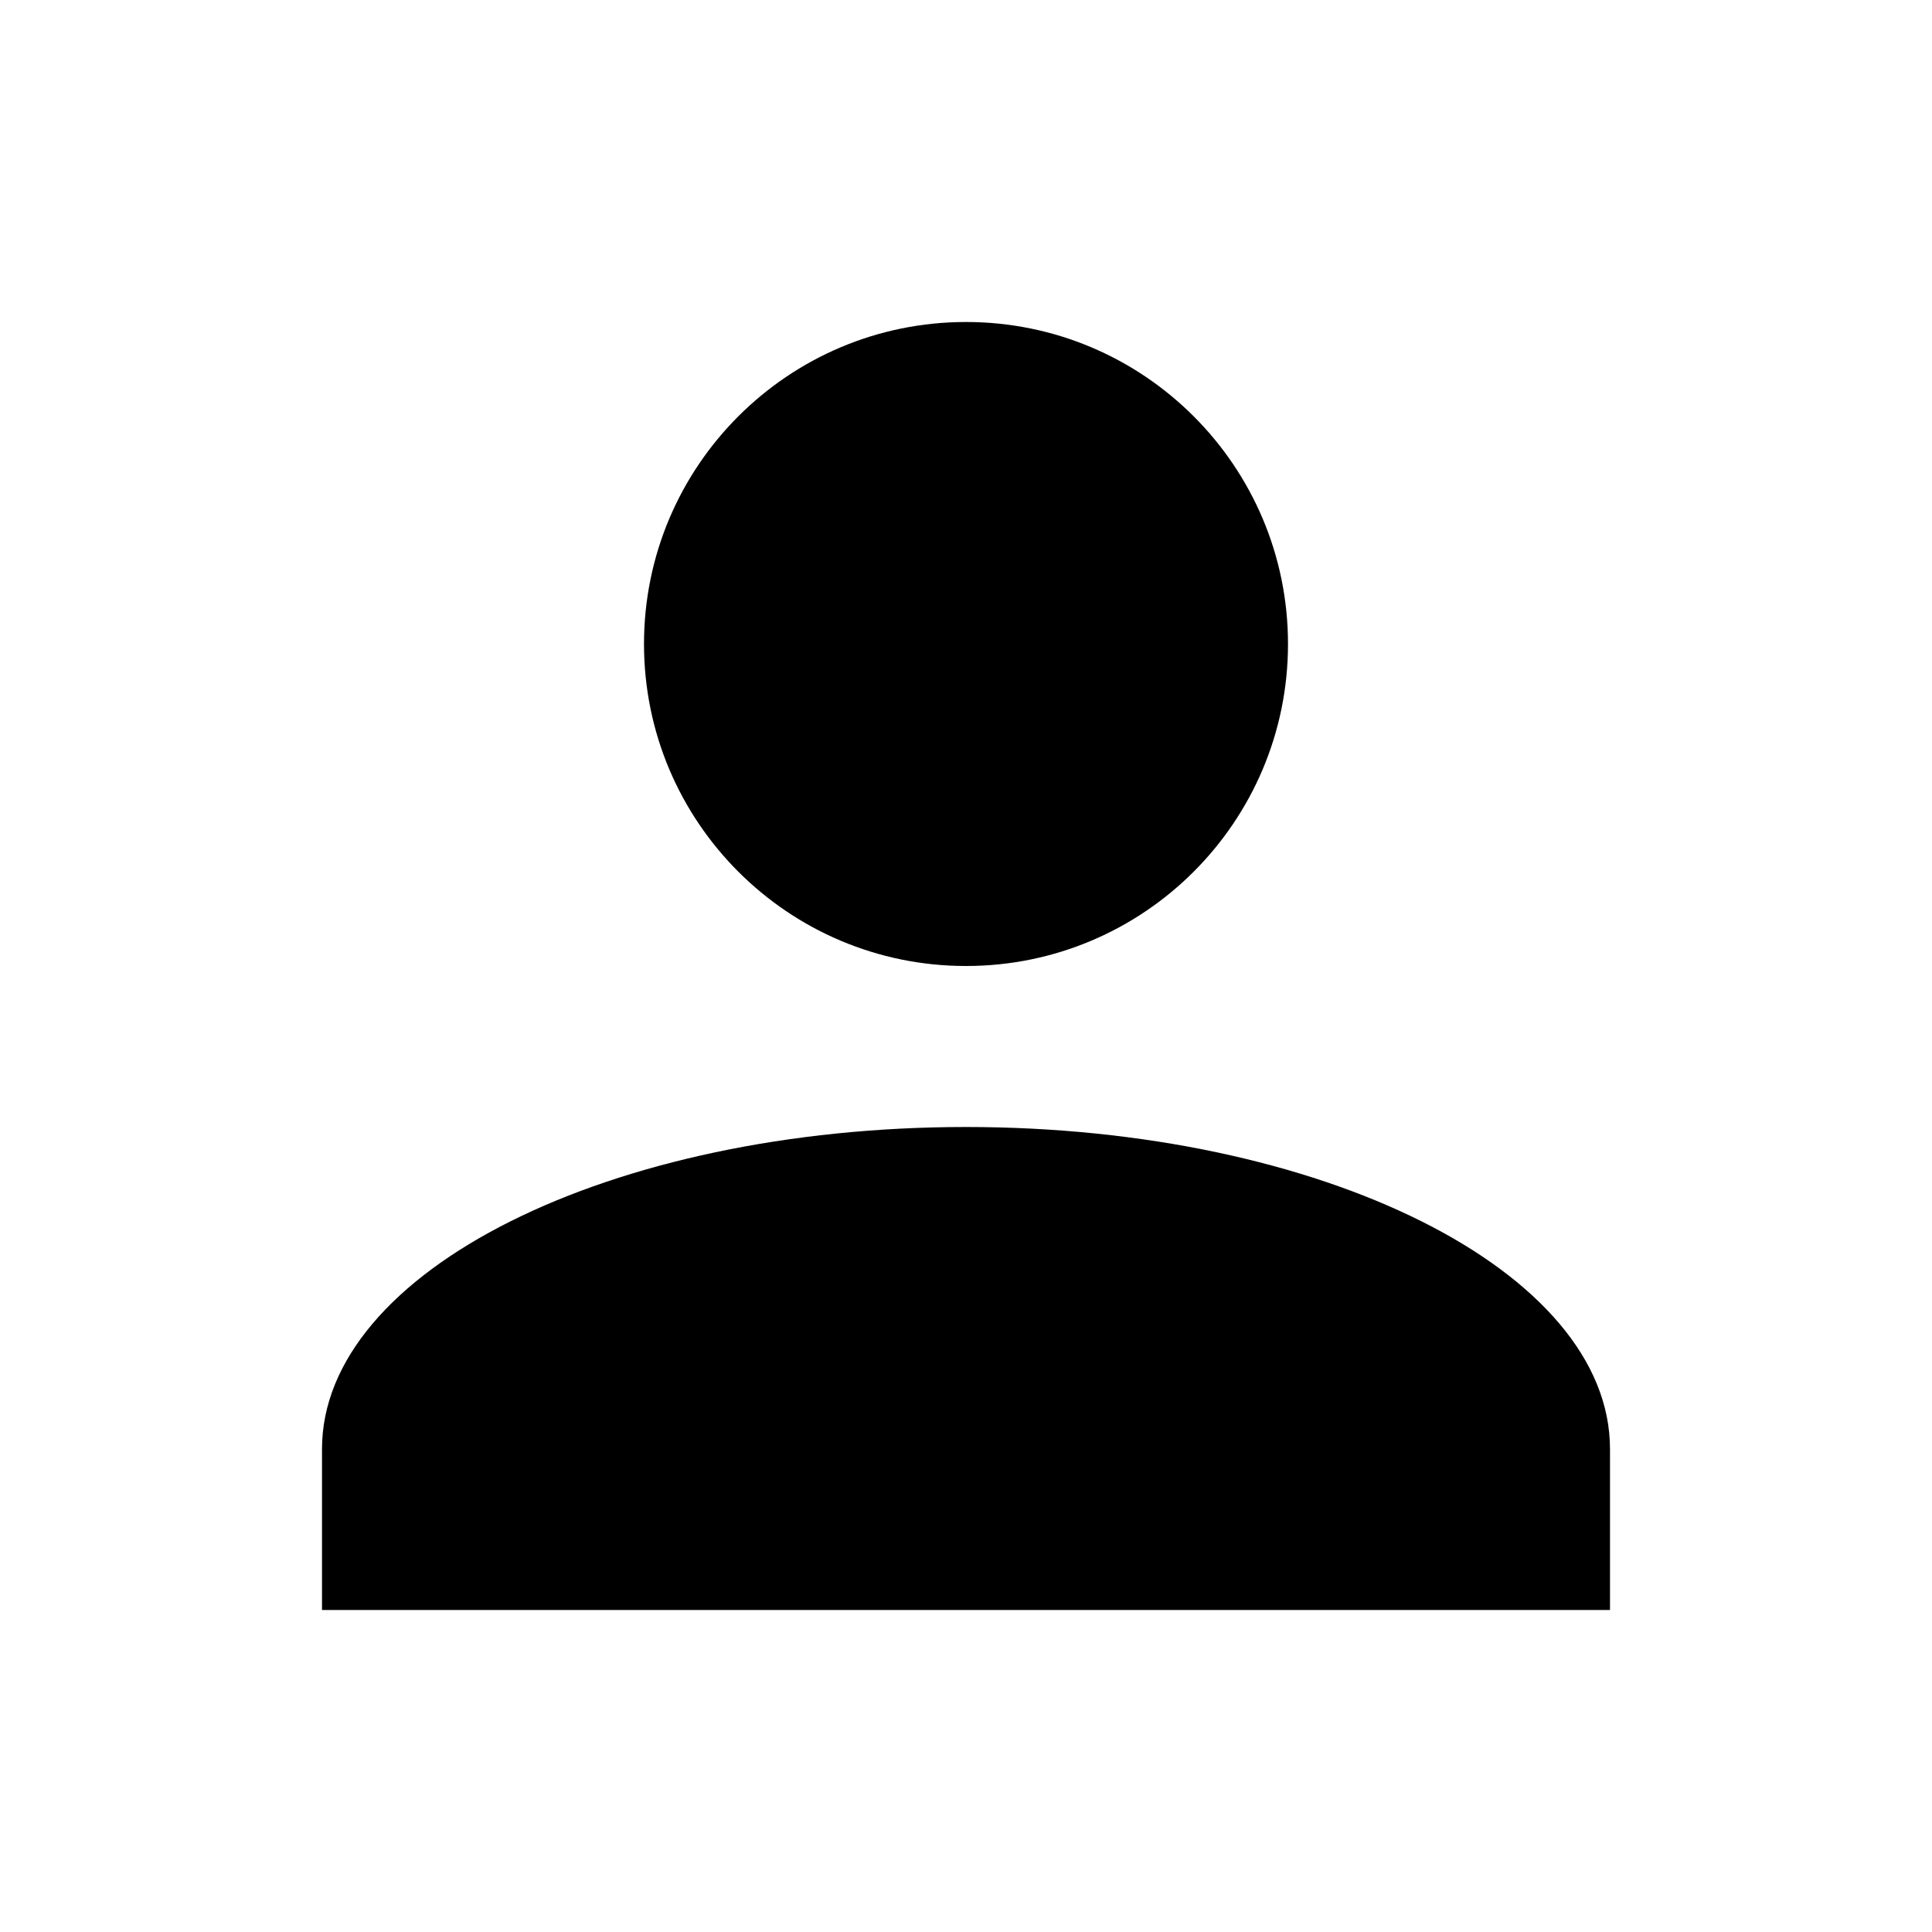
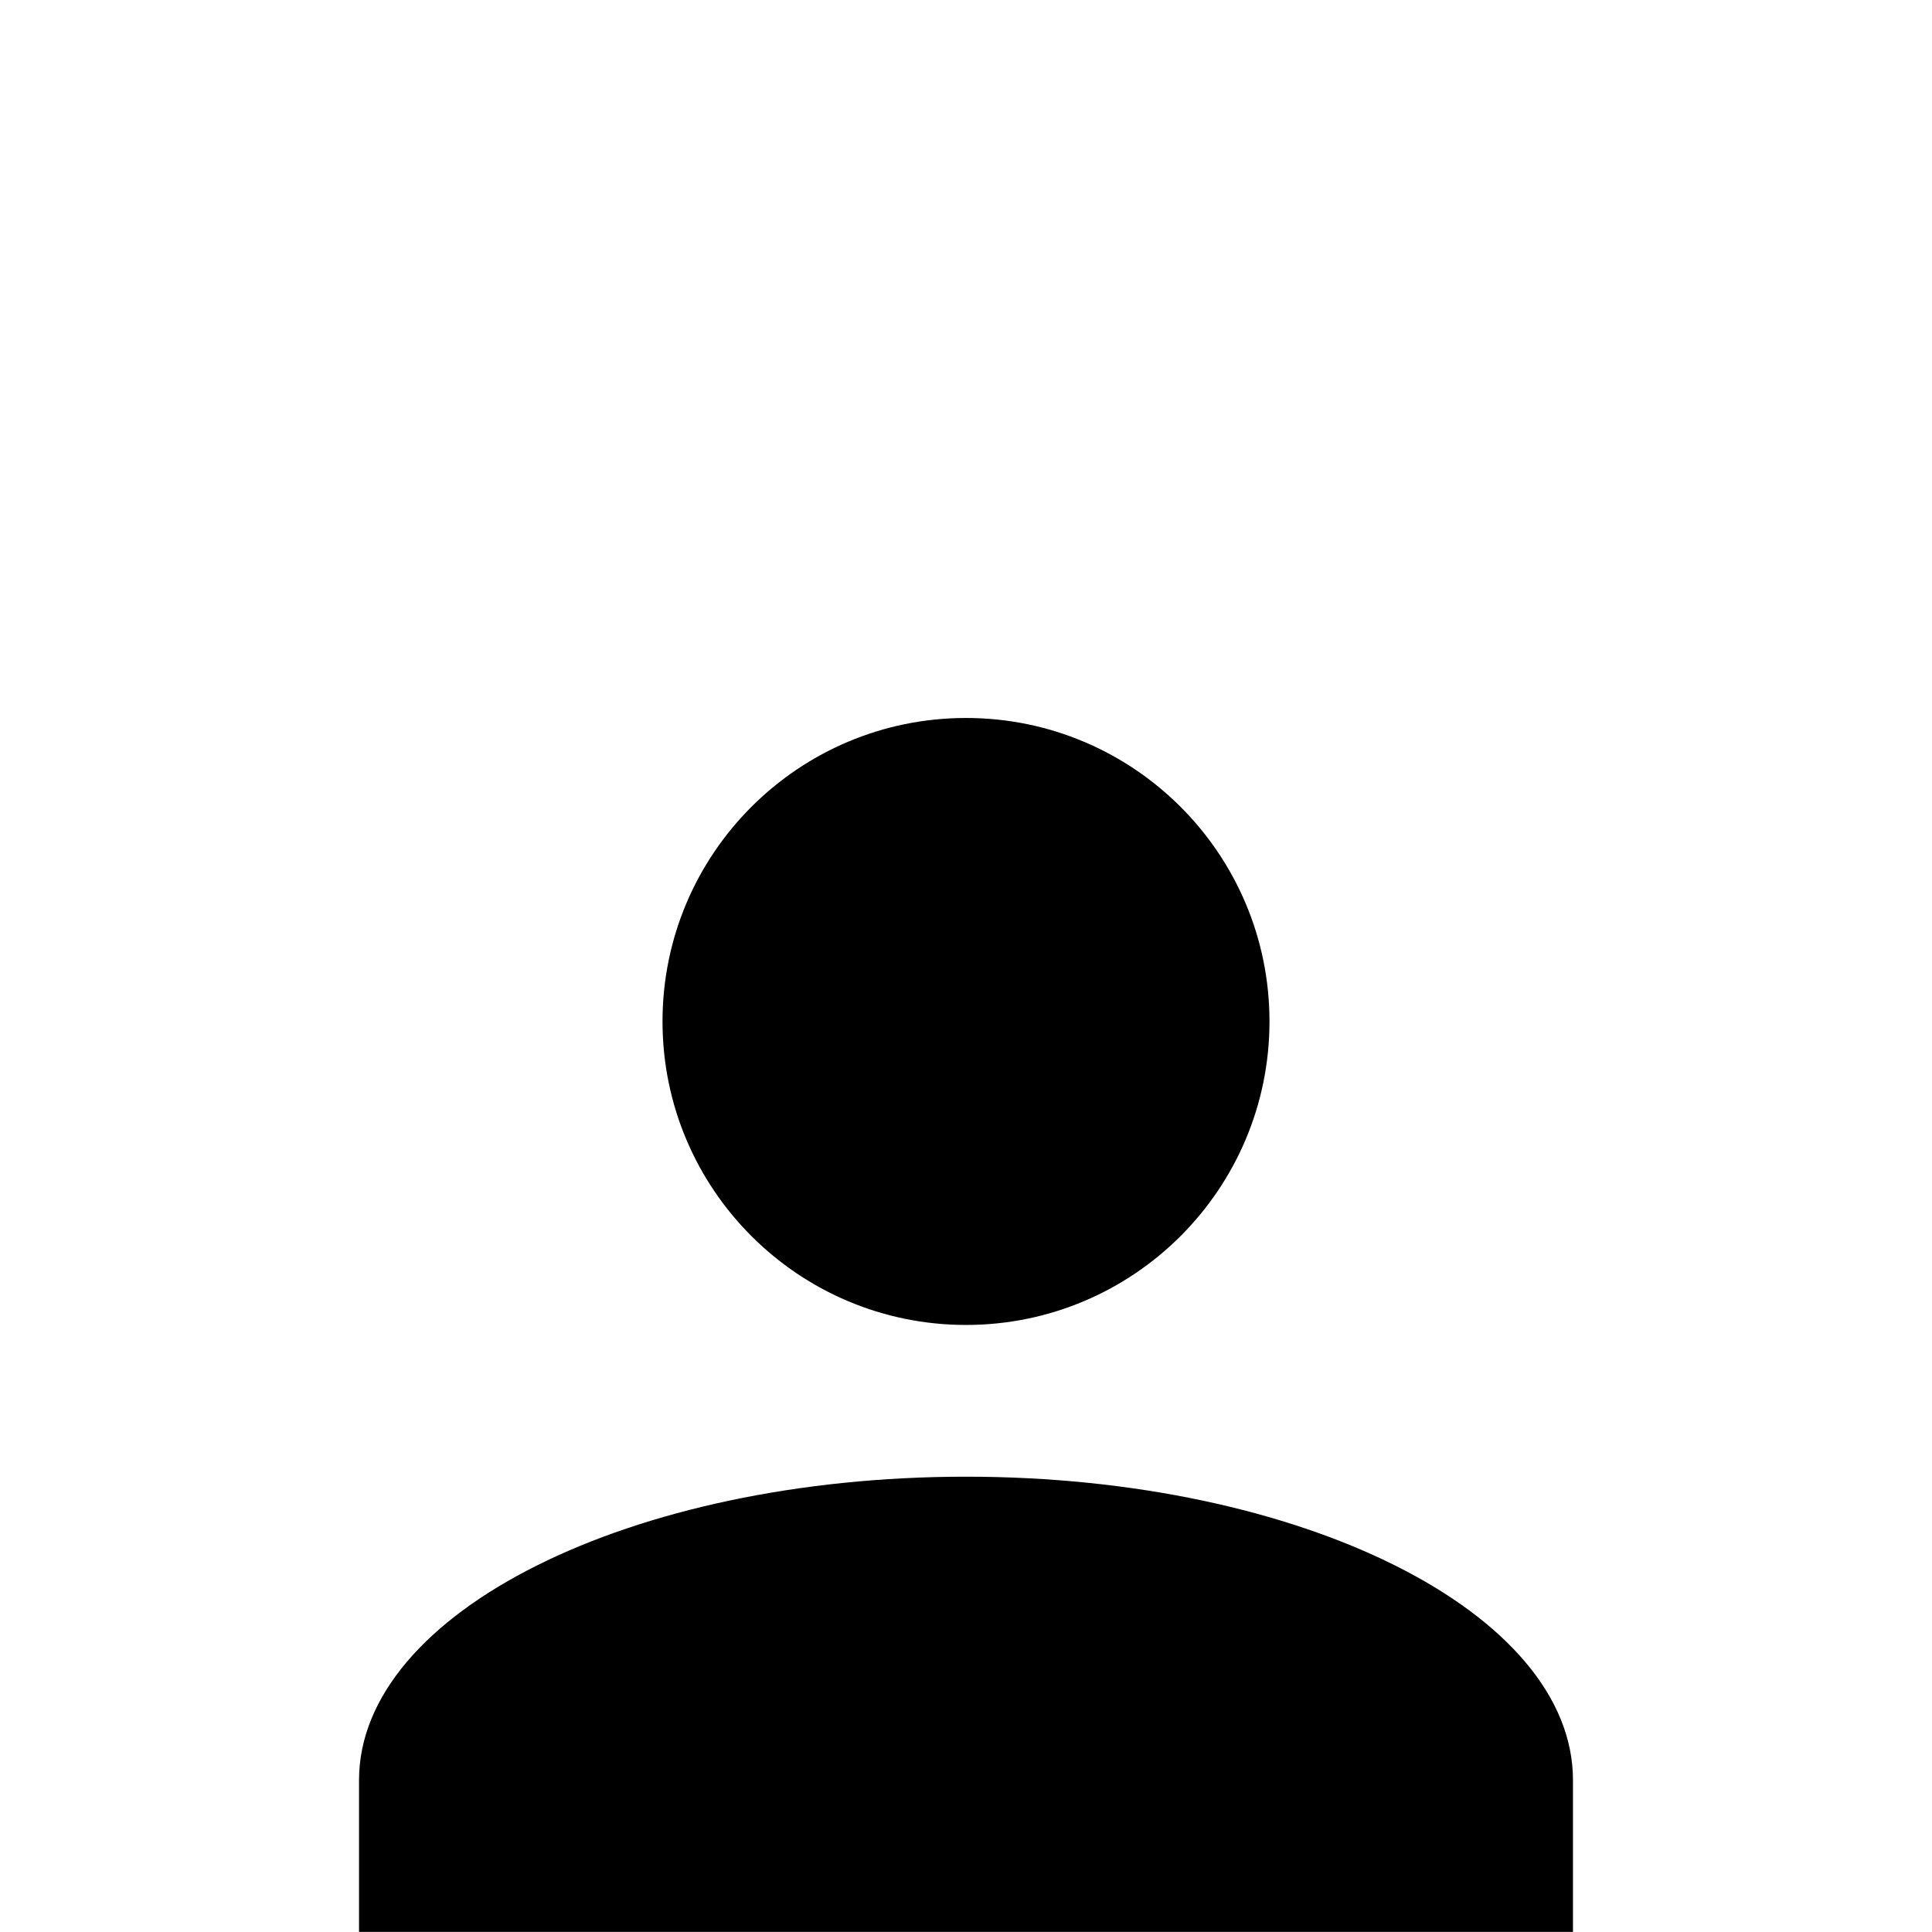
- <svg xmlns="http://www.w3.org/2000/svg" version="1.1" width="24" height="24" viewBox="0 0 24 24">
-   <path d="M12,4A4,4 0 0,1 16,8A4,4 0 0,1 12,12A4,4 0 0,1 8,8A4,4 0 0,1 12,4M12,14C16.42,14 20,15.79 20,18V20H4V18C4,15.79 7.58,14 12,14Z" />
+ <svg xmlns="http://www.w3.org/2000/svg" id="svg115" width="24" height="24" version="1.1" viewBox="0 0 24 24">
+   <path id="path113" d="m12 8.919a3.77 3.77 0 0 1 3.77 3.77 3.77 3.77 0 0 1-3.77 3.77 3.77 3.77 0 0 1-3.77-3.77 3.77 3.77 0 0 1 3.77-3.77m0 9.425c4.166 0 7.54 1.687 7.54 3.77v1.885h-15.08v-1.885c0-2.083 3.374-3.77 7.54-3.77z" stroke-width=".943" />
</svg>
